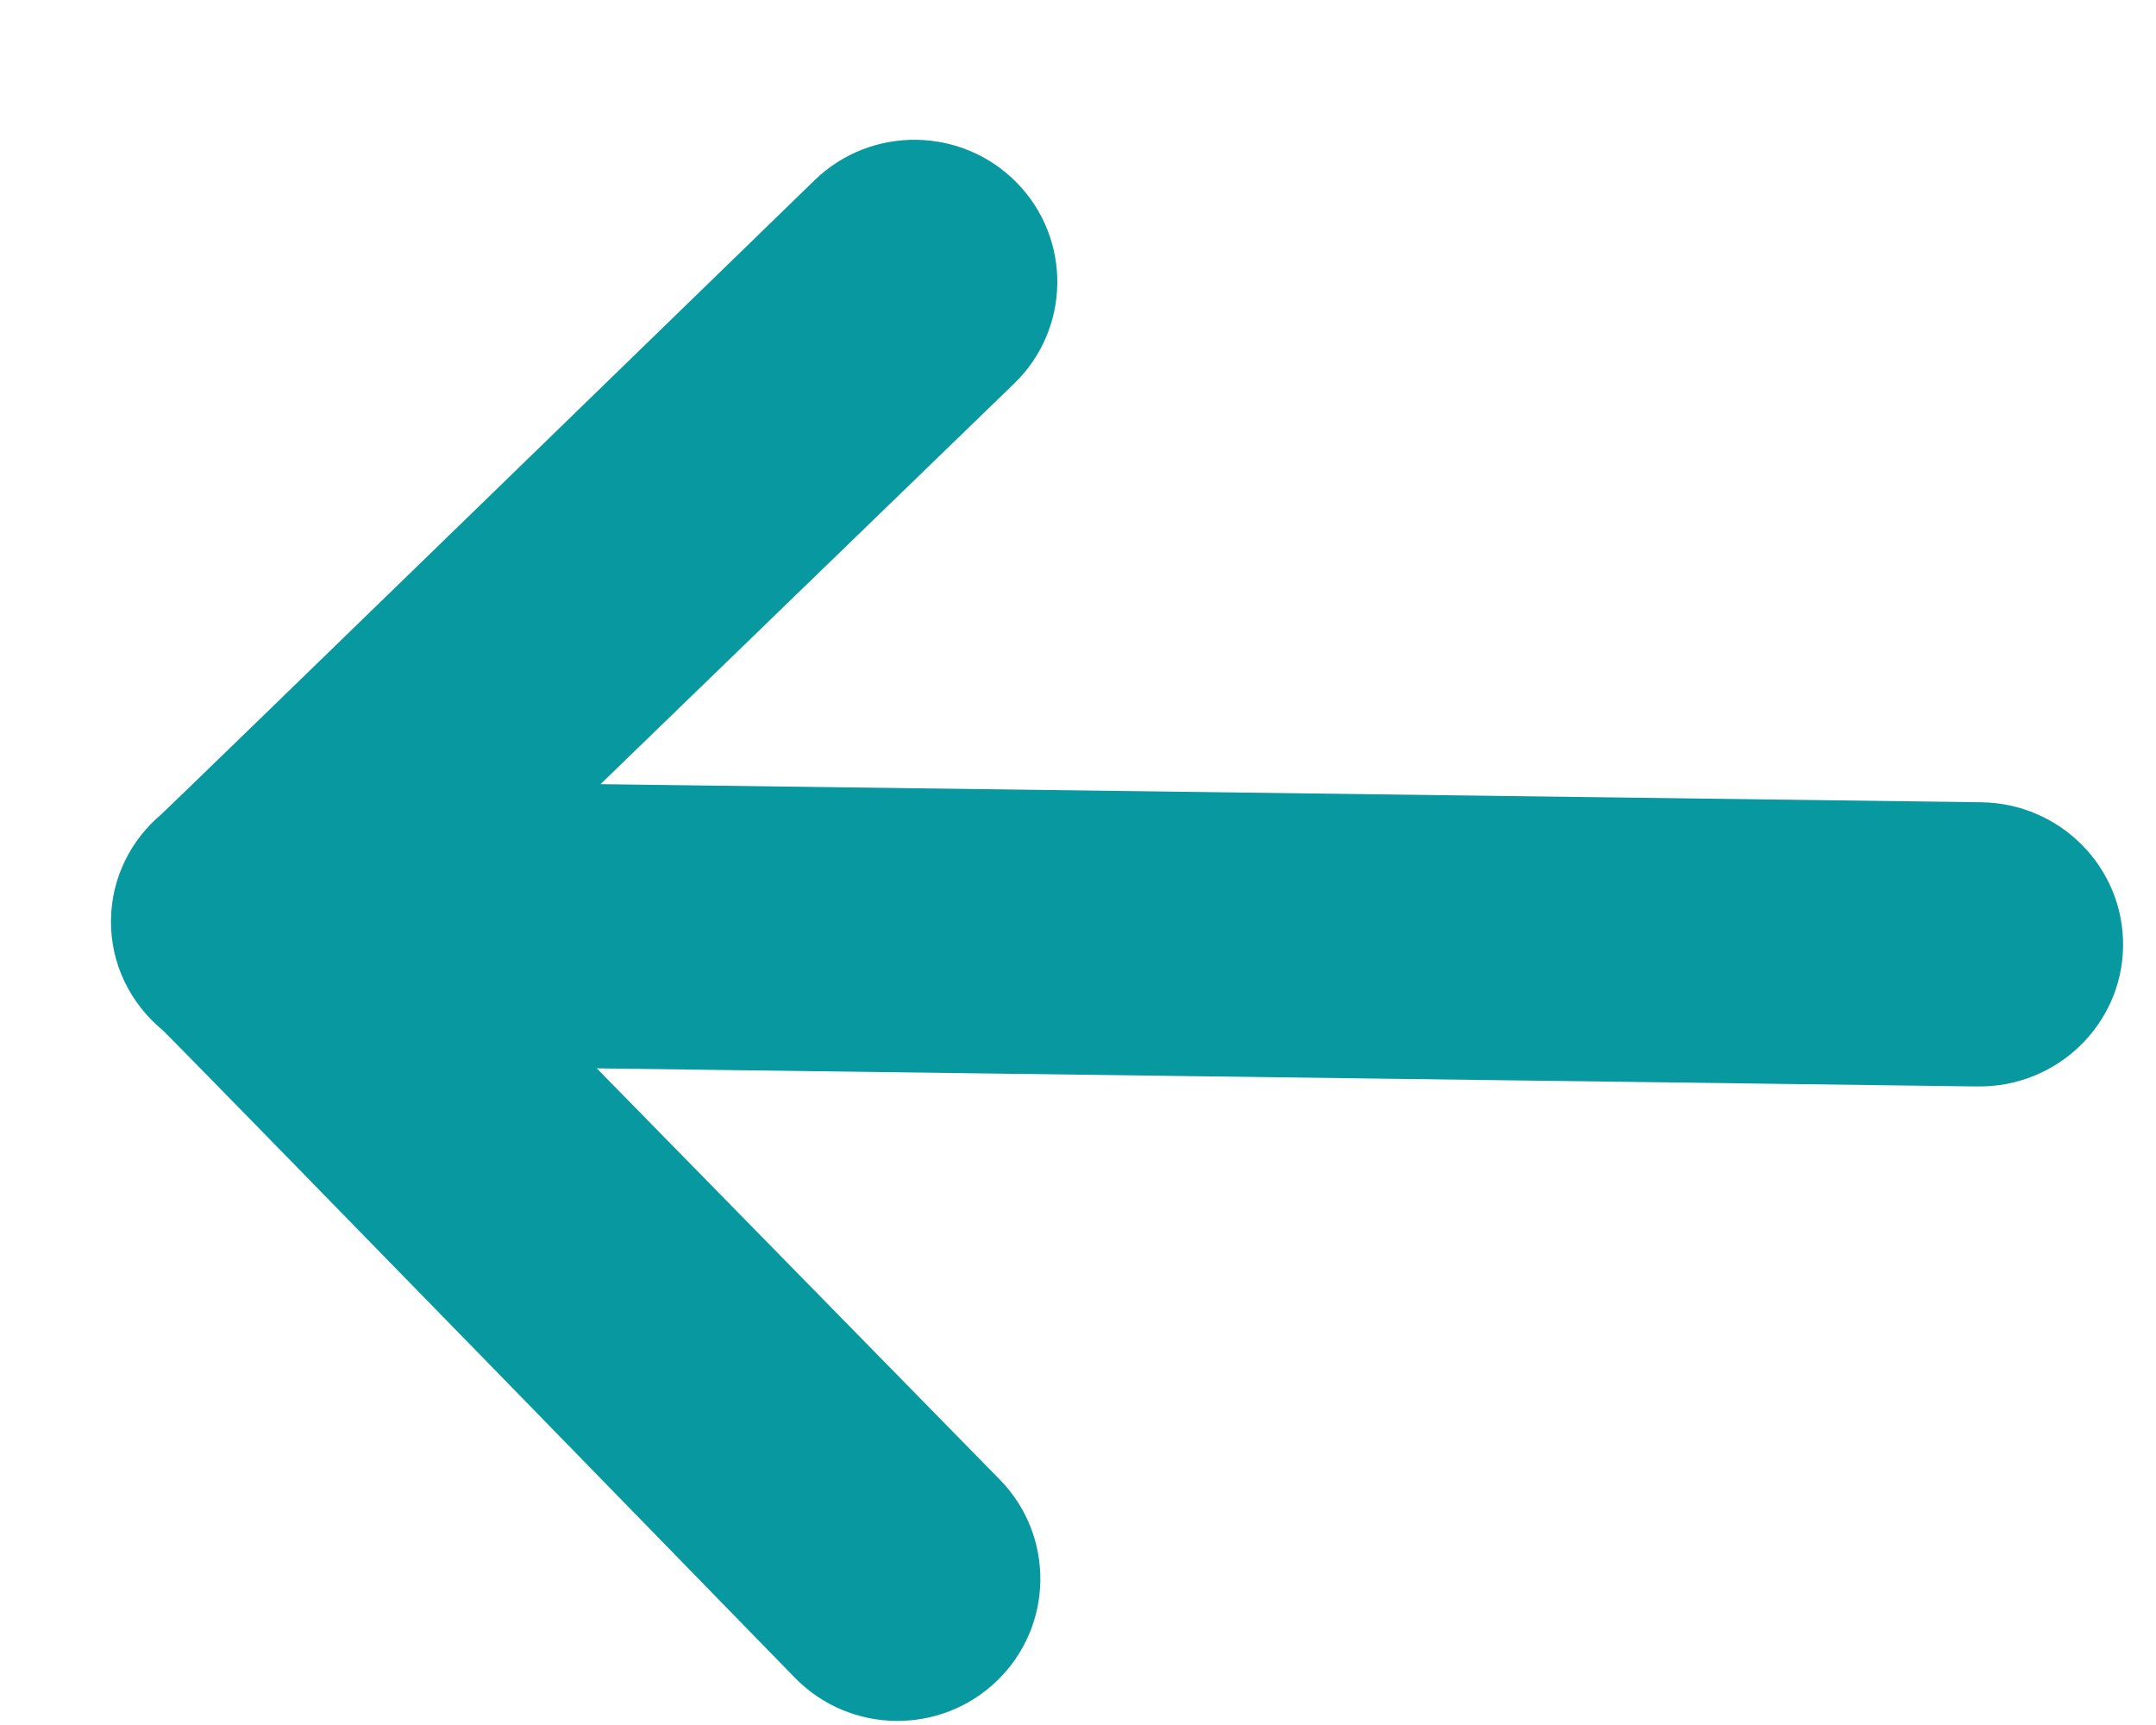
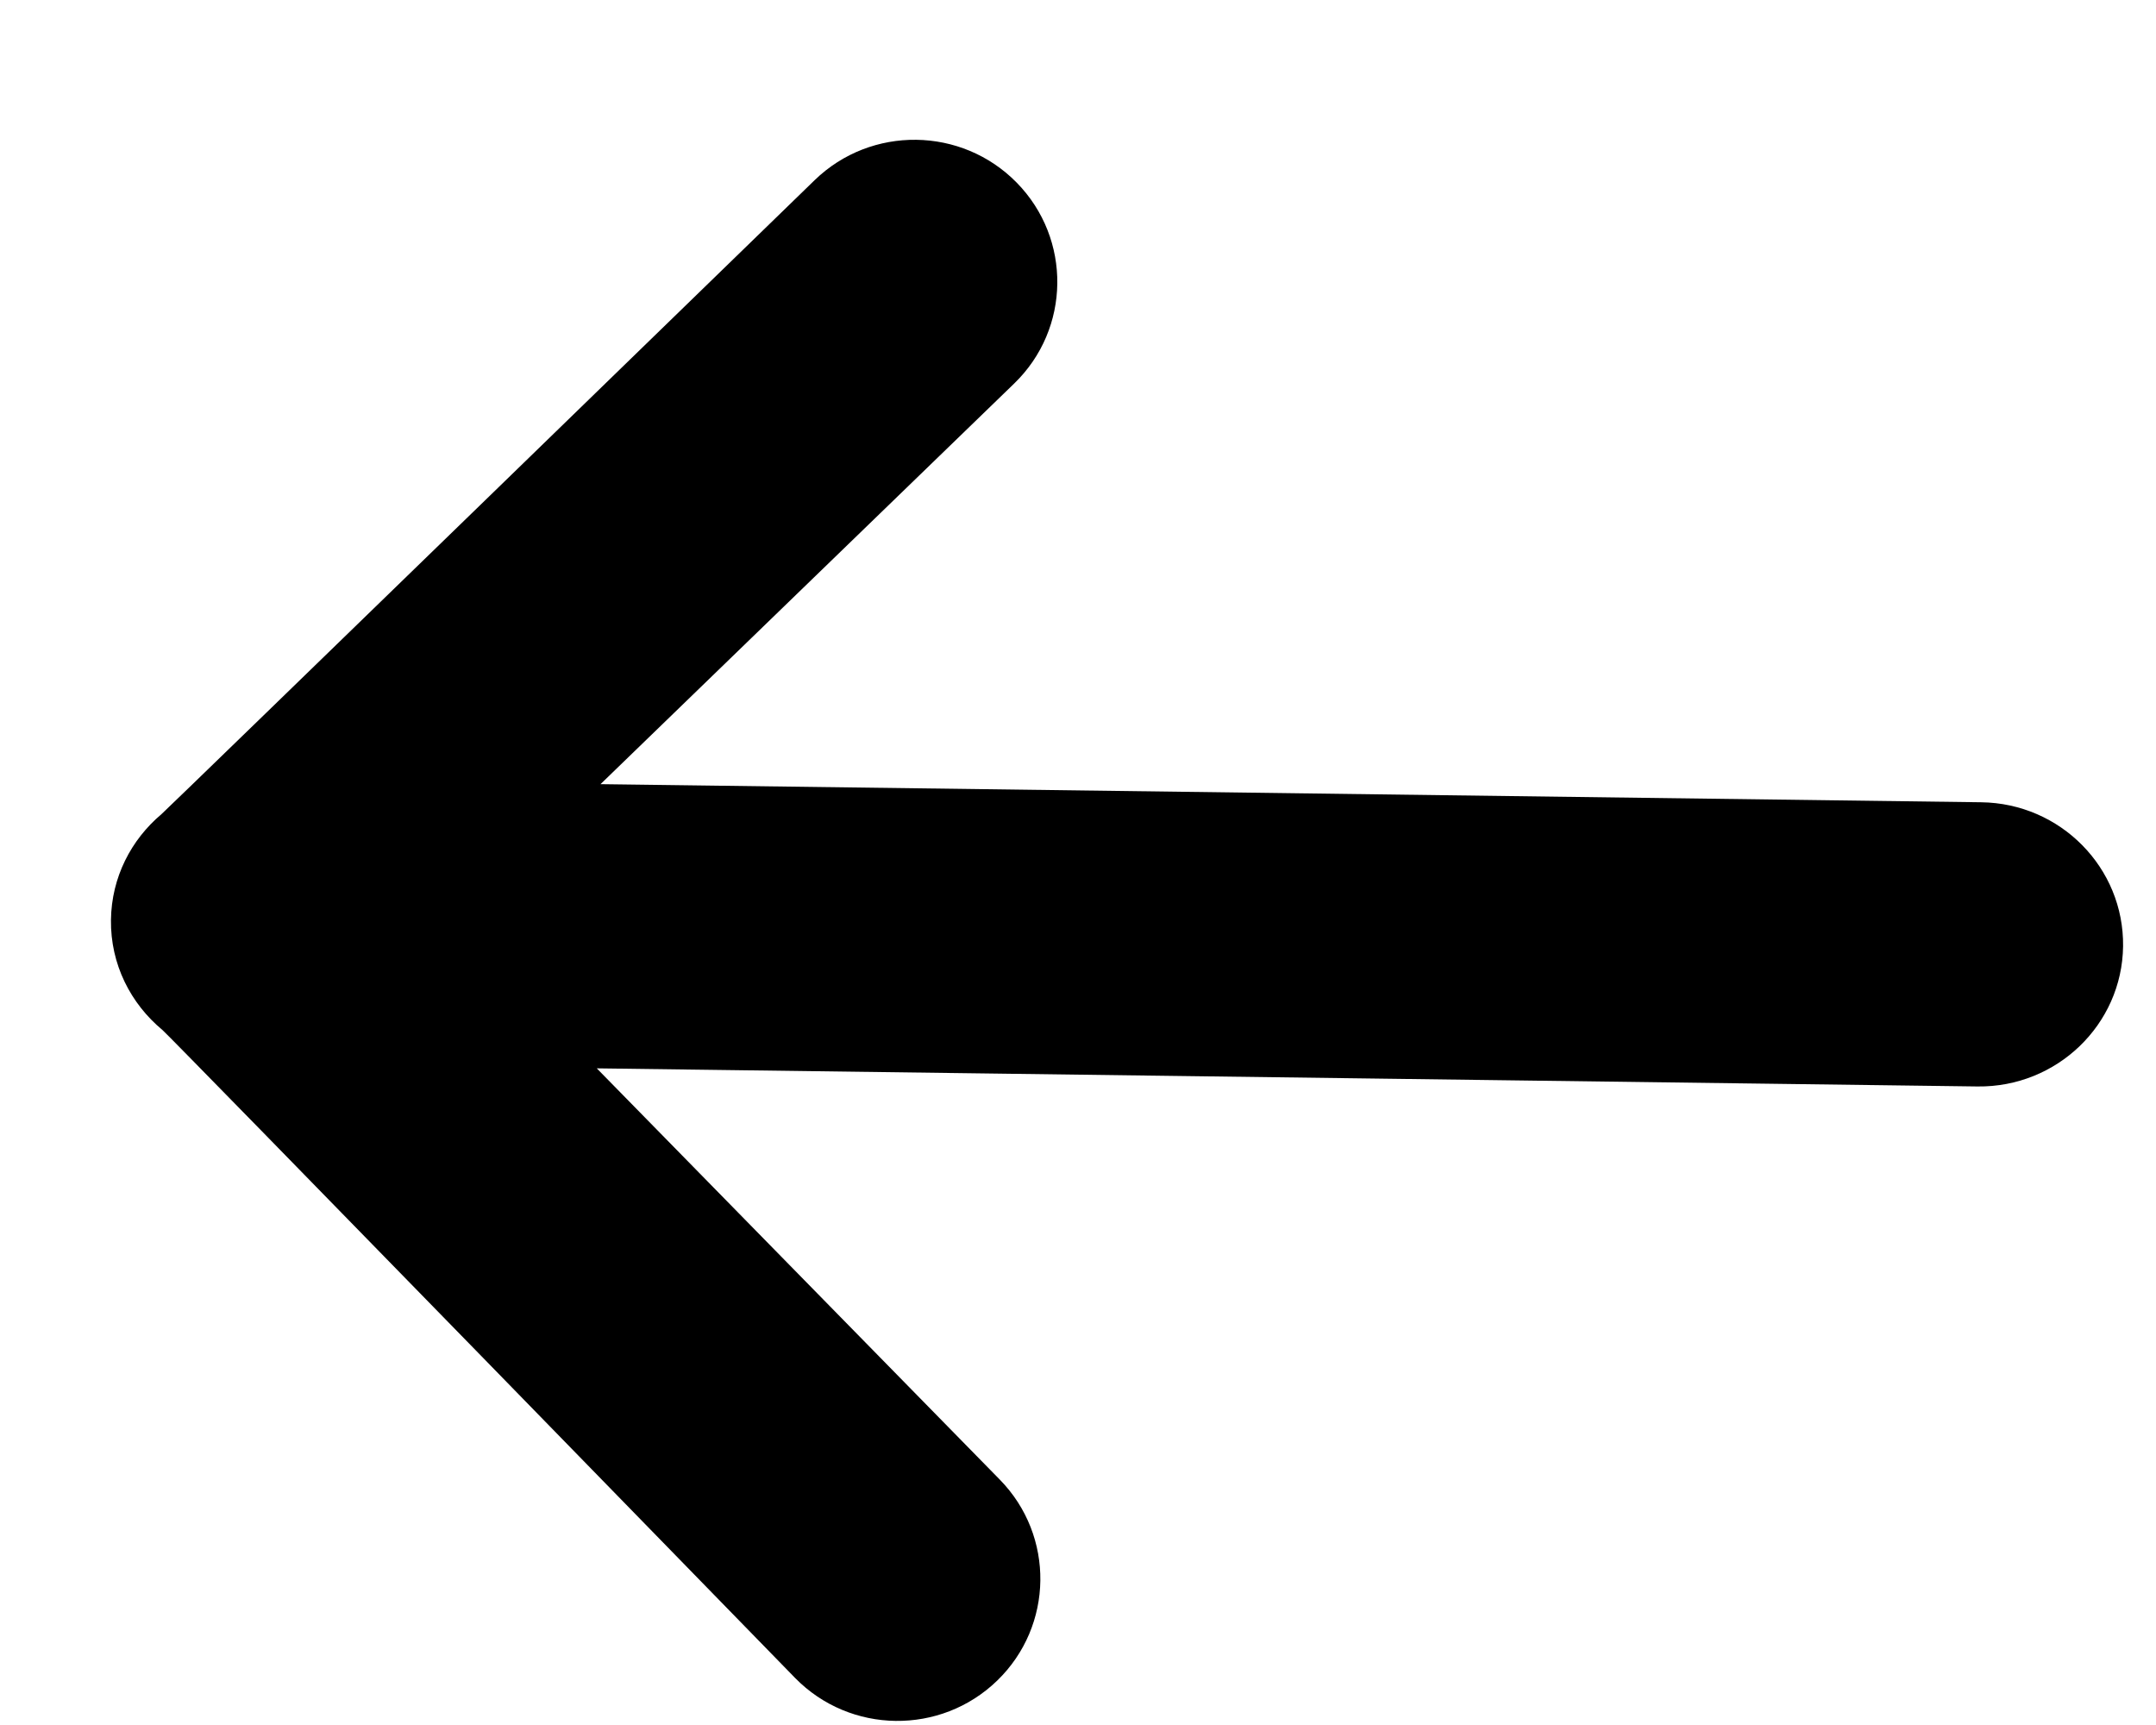
<svg xmlns="http://www.w3.org/2000/svg" width="15" height="12" viewBox="0 0 15 12" fill="none">
-   <path fill-rule="evenodd" clip-rule="evenodd" d="M5.668 1.253C5.668 1.253 1.166 5.628 1.123 5.664C0.912 5.842 0.776 6.103 0.772 6.399C0.768 6.708 0.909 6.982 1.131 7.166C1.179 7.205 5.532 11.673 5.532 11.673C5.915 12.064 6.545 12.072 6.938 11.691C7.331 11.31 7.339 10.684 6.956 10.293L4.152 7.432L13.758 7.558C14.31 7.565 14.764 7.128 14.771 6.583C14.778 6.037 14.336 5.588 13.784 5.581L4.178 5.455L7.056 2.668C7.449 2.288 7.457 1.662 7.074 1.271C6.691 0.88 6.061 0.872 5.668 1.253Z" fill="#0898A0" />
+   <path fill-rule="evenodd" clip-rule="evenodd" d="M5.668 1.253C5.668 1.253 1.166 5.628 1.123 5.664C0.912 5.842 0.776 6.103 0.772 6.399C0.768 6.708 0.909 6.982 1.131 7.166C1.179 7.205 5.532 11.673 5.532 11.673C5.915 12.064 6.545 12.072 6.938 11.691C7.331 11.31 7.339 10.684 6.956 10.293L4.152 7.432L13.758 7.558C14.31 7.565 14.764 7.128 14.771 6.583C14.778 6.037 14.336 5.588 13.784 5.581L4.178 5.455L7.056 2.668C7.449 2.288 7.457 1.662 7.074 1.271C6.691 0.88 6.061 0.872 5.668 1.253Z" fill="currentColor" />
</svg>
